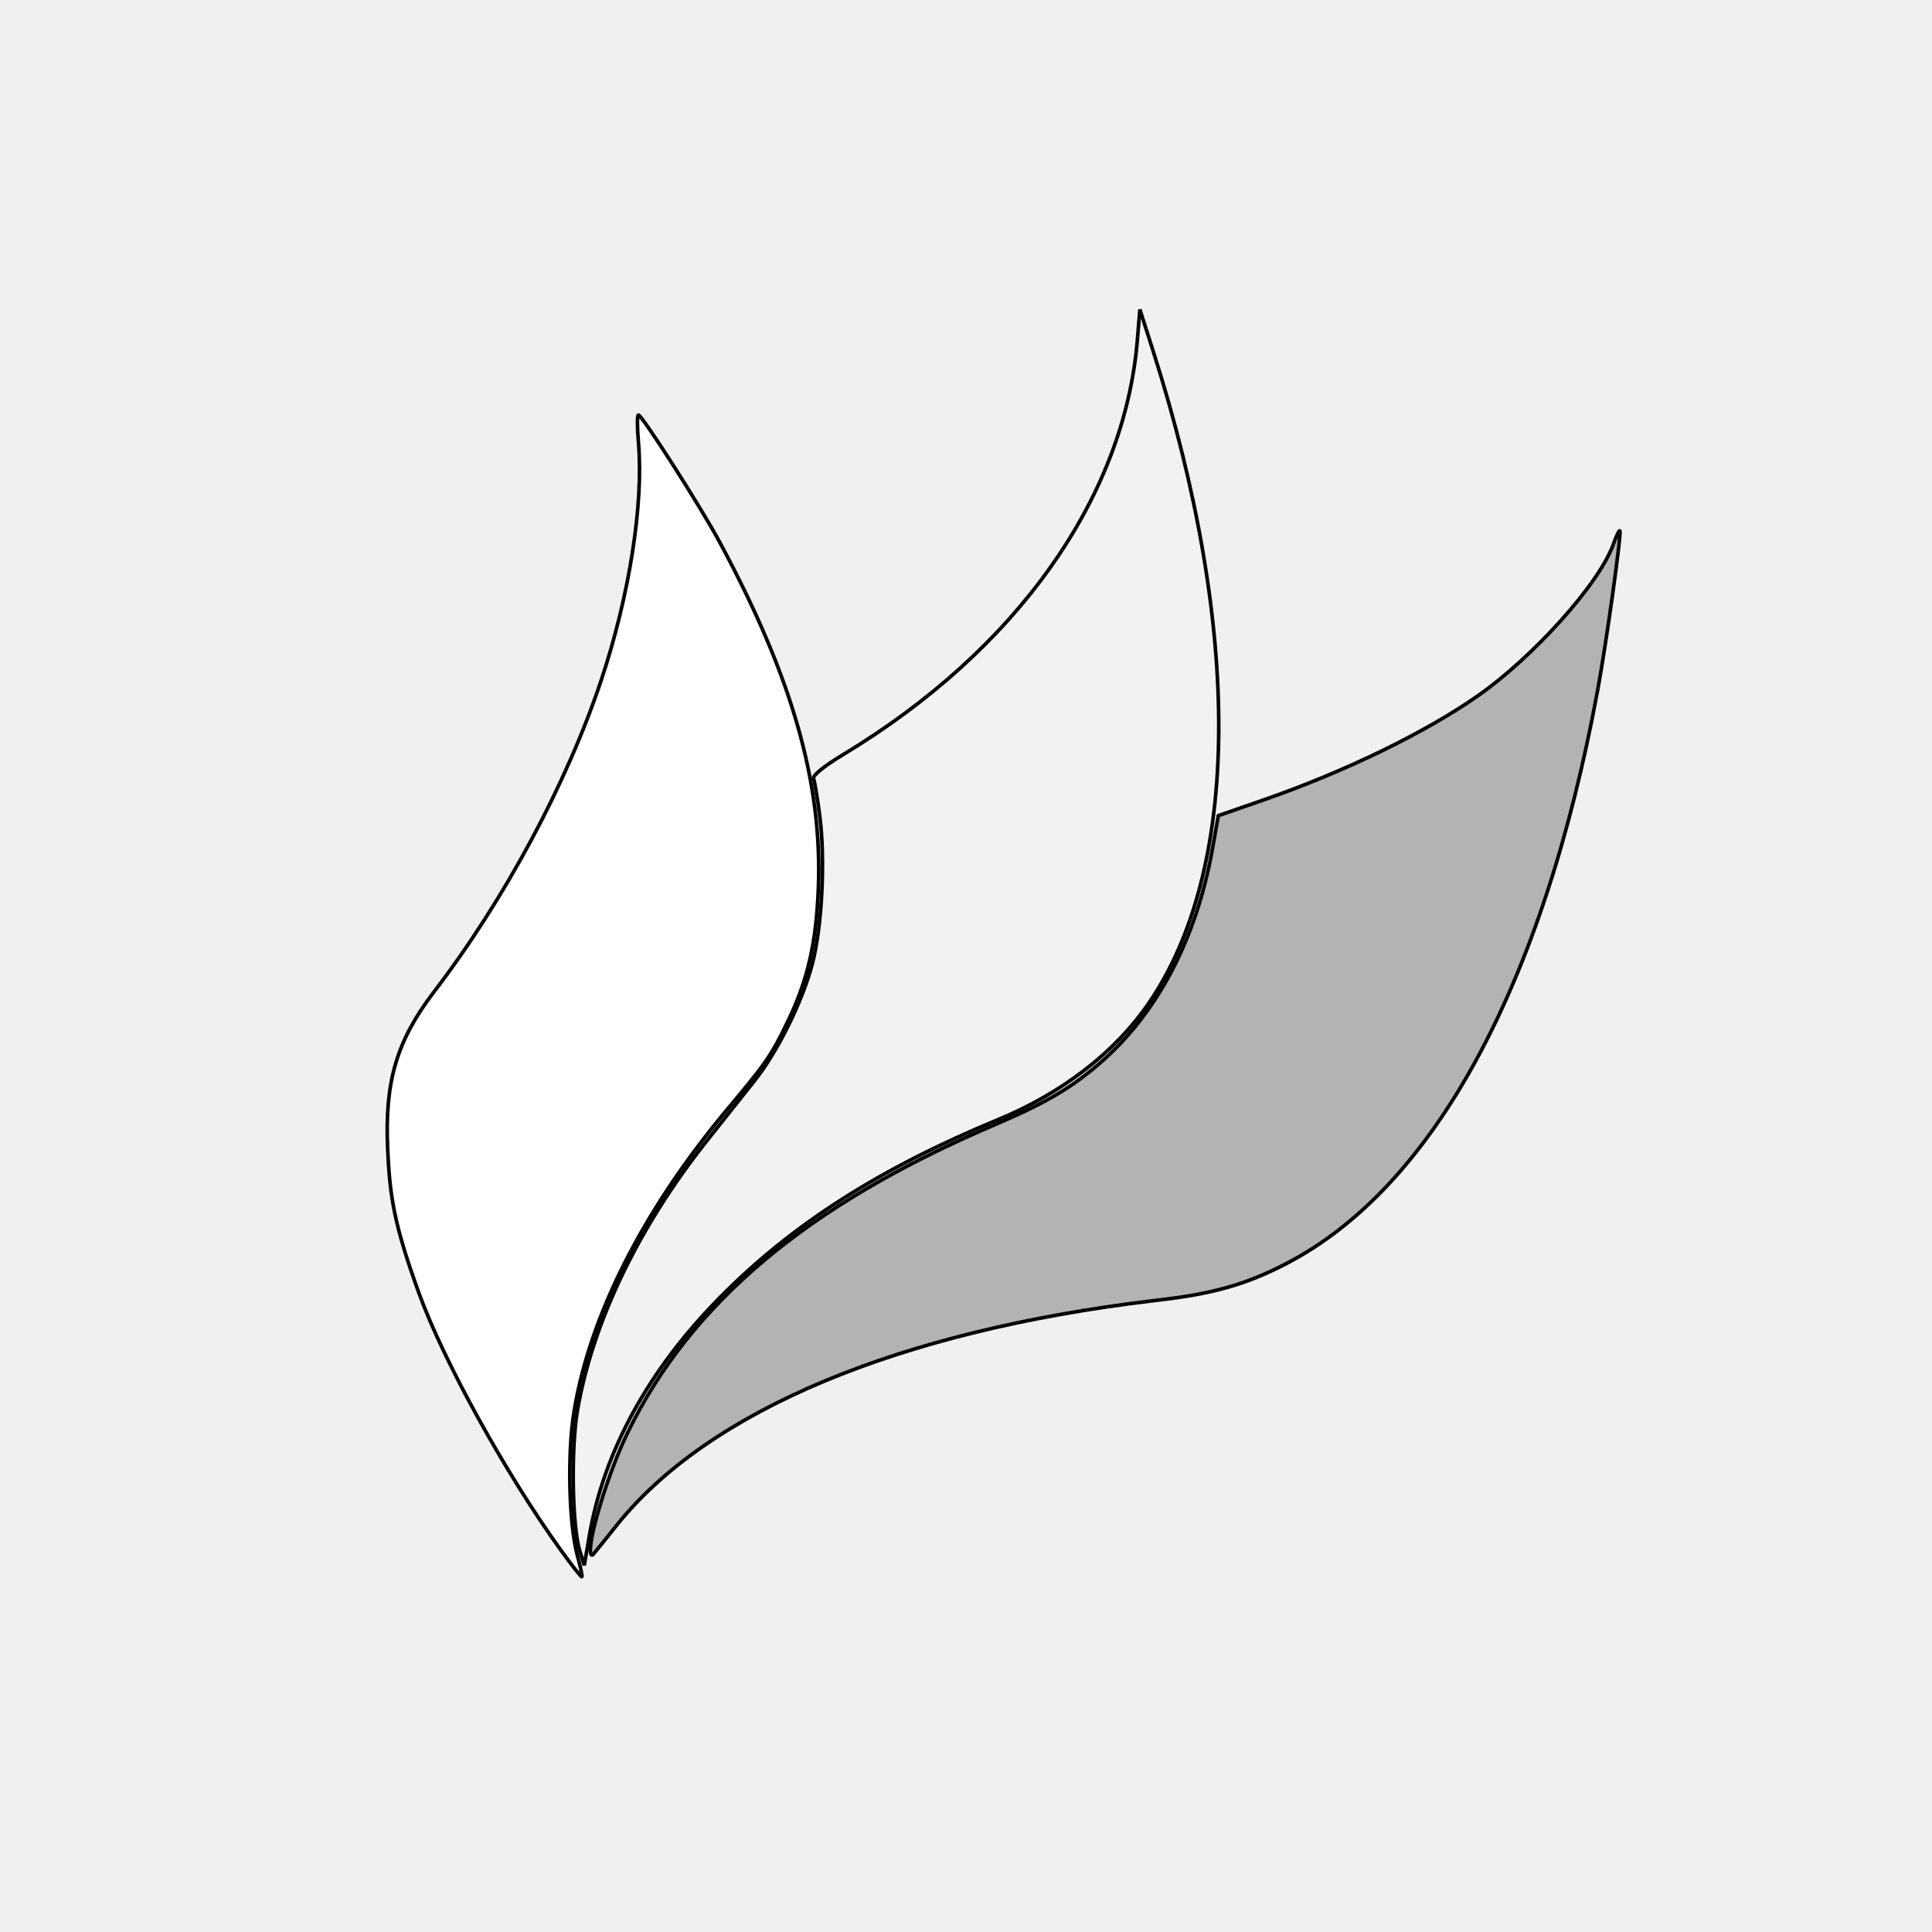
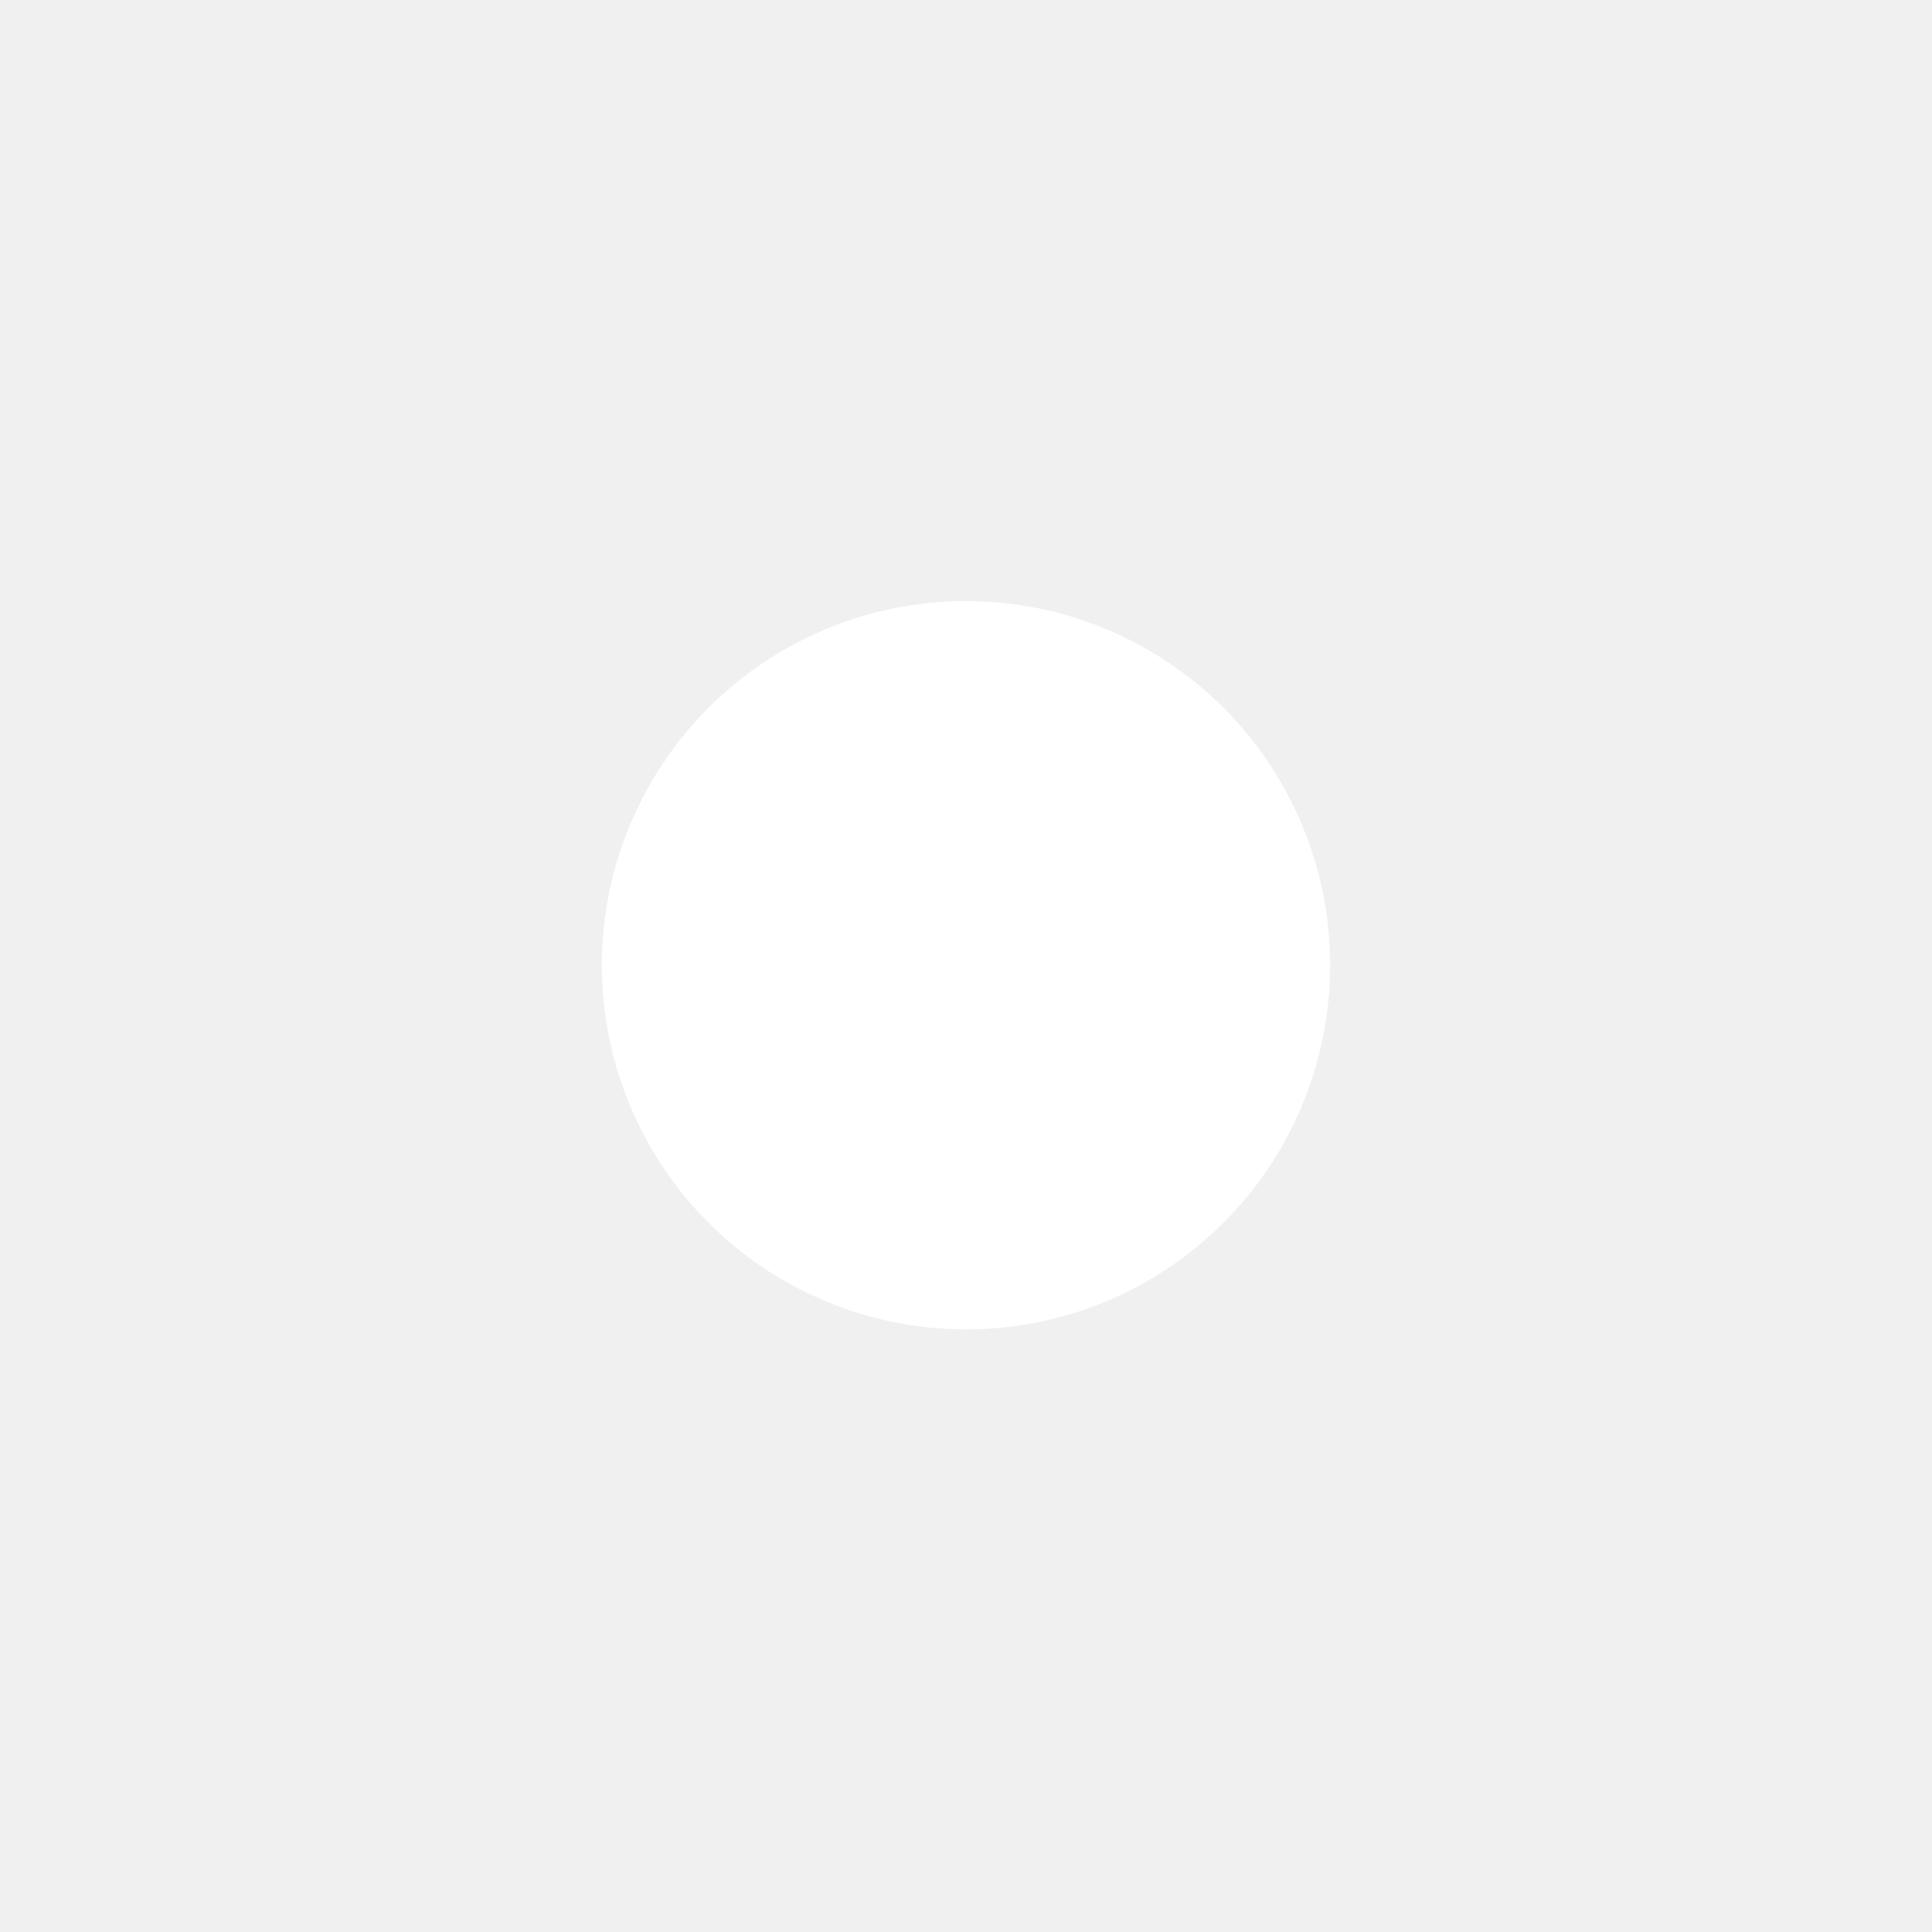
- <svg xmlns="http://www.w3.org/2000/svg" version="1.1" viewBox="0 0 64 64" width="64" height="64">
-   <style>path{stroke-width:0.119;stroke:#000}</style>
-   <path fill="#FFF" d="M18.569 51.337c-1.832-2.545-3.878-6.254-4.695-8.511s-.963-3.185-1.033-4.781c-.098-2.224.301-3.573 1.536-5.189 2.346-3.069 4.401-6.902 5.544-10.338.928-2.791 1.402-5.817 1.229-7.852-.043-.505-.047-.918 0-.918.114 0 2.038 3 2.688 4.207 2.405 4.465 3.409 7.988 3.271 11.477-.071 1.783-.342 2.986-.971 4.315s-.827 1.533-2.138 3.112c-2.726 3.292-4.467 6.747-4.984 9.897-.229 1.392-.172 3.763.115 4.794.1.355.164.662.144.682s-.337-.383-.706-.895z" />
-   <path fill="#F2F2F2" d="M19.207 51.378c-.255-.823-.296-3.408-.074-4.681.506-2.91 2.022-6.059 4.299-8.927.508-.64 1.207-1.52 1.553-1.956.773-.972 1.586-2.61 1.921-3.873s.435-3.527.245-4.951c-.076-.572-.167-1.113-.201-1.202s.291-.376.983-.793c5.746-3.469 9.312-8.495 9.744-13.735l.083-1.007.435 1.363c2.956 9.255 2.9 17.194-.151 21.63-1.113 1.618-2.855 2.962-4.977 3.84-3.931 1.626-6.812 3.465-9.188 5.863s-3.879 5.116-4.362 7.956l-.162.948z" />
-   <path fill="#B3B3B3" d="M19.556 51.357c0-.639.644-2.68 1.225-3.877 2.087-4.308 5.958-7.564 12.133-10.205 1.706-.73 2.523-1.204 3.473-2.016 1.927-1.646 3.242-4.134 3.777-7.142l.195-1.098 1.48-.514c2.727-.948 5.395-2.246 7.147-3.477s4-3.668 4.474-5.039c.086-.243.172-.424.2-.404.06.067-.438 3.667-.74 5.303-1.81 9.779-5.443 16.457-10.326 18.979-1.339.691-2.422 1-4.372 1.218-8.404 1-14.728 3.615-17.794 7.442-.375.474-.725.902-.777.964s-.095 0-.095-.133z" />
+ <svg xmlns="http://www.w3.org/2000/svg" width="1080" zoomAndPan="magnify" viewBox="0 0 810 810" height="1080" preserveAspectRatio="xMidYMid meet" version="1.0">
+   <defs>
+     <g />
+     <clipPath id="4164acbb92">
+       <rect x="0" width="113" y="0" height="212" />
+     </clipPath>
+   </defs>
+   <path fill="#FFFFFF" d="M 405 252.008 C 407.5 252.008 409.996 252.07 412.492 252.191 C 414.988 252.316 417.477 252.5 419.965 252.746 C 422.449 252.988 424.93 253.297 427.402 253.66 C 429.871 254.027 432.332 254.457 434.785 254.941 C 437.234 255.43 439.672 255.977 442.098 256.586 C 444.52 257.191 446.926 257.859 449.316 258.582 C 451.707 259.309 454.082 260.094 456.434 260.934 C 458.785 261.777 461.117 262.676 463.426 263.629 C 465.734 264.586 468.016 265.598 470.273 266.668 C 472.535 267.734 474.766 268.859 476.969 270.035 C 479.172 271.215 481.344 272.445 483.488 273.73 C 485.633 275.016 487.742 276.352 489.82 277.738 C 491.895 279.125 493.938 280.566 495.945 282.055 C 497.953 283.543 499.922 285.078 501.852 286.664 C 503.785 288.25 505.676 289.879 507.527 291.559 C 509.379 293.234 511.188 294.957 512.953 296.727 C 514.723 298.492 516.441 300.301 518.121 302.152 C 519.801 304.004 521.43 305.895 523.016 307.828 C 524.602 309.758 526.137 311.727 527.625 313.734 C 529.113 315.742 530.551 317.781 531.941 319.859 C 533.328 321.938 534.664 324.047 535.949 326.191 C 537.234 328.336 538.465 330.508 539.645 332.711 C 540.82 334.914 541.945 337.145 543.012 339.406 C 544.082 341.664 545.094 343.945 546.047 346.254 C 547.004 348.562 547.902 350.895 548.746 353.246 C 549.586 355.598 550.371 357.969 551.098 360.363 C 551.82 362.754 552.488 365.16 553.094 367.582 C 553.703 370.008 554.25 372.445 554.738 374.895 C 555.223 377.344 555.652 379.805 556.02 382.277 C 556.383 384.75 556.691 387.227 556.934 389.715 C 557.18 392.203 557.363 394.691 557.484 397.188 C 557.609 399.684 557.672 402.18 557.672 404.68 C 557.672 407.18 557.609 409.676 557.484 412.172 C 557.363 414.664 557.18 417.156 556.934 419.645 C 556.691 422.129 556.383 424.609 556.02 427.082 C 555.652 429.551 555.223 432.012 554.738 434.465 C 554.25 436.914 553.703 439.352 553.094 441.773 C 552.488 444.199 551.82 446.605 551.098 448.996 C 550.371 451.387 549.586 453.758 548.746 456.113 C 547.902 458.465 547.004 460.797 546.047 463.105 C 545.094 465.41 544.082 467.695 543.012 469.953 C 541.945 472.211 540.82 474.445 539.645 476.648 C 538.465 478.852 537.234 481.023 535.949 483.168 C 534.664 485.309 533.328 487.422 531.941 489.5 C 530.551 491.574 529.113 493.617 527.625 495.625 C 526.137 497.633 524.602 499.602 523.016 501.531 C 521.43 503.465 519.801 505.355 518.121 507.207 C 516.441 509.059 514.723 510.867 512.953 512.633 C 511.188 514.398 509.379 516.121 507.527 517.801 C 505.676 519.477 503.785 521.109 501.852 522.695 C 499.922 524.281 497.953 525.816 495.945 527.305 C 493.938 528.793 491.895 530.23 489.82 531.621 C 487.742 533.008 485.633 534.344 483.488 535.629 C 481.344 536.914 479.172 538.145 476.969 539.32 C 474.766 540.5 472.535 541.625 470.273 542.691 C 468.016 543.758 465.734 544.773 463.426 545.727 C 461.117 546.684 458.785 547.582 456.434 548.426 C 454.082 549.266 451.707 550.051 449.316 550.777 C 446.926 551.5 444.52 552.168 442.098 552.773 C 439.672 553.383 437.234 553.93 434.785 554.414 C 432.332 554.902 429.871 555.332 427.402 555.695 C 424.93 556.062 422.449 556.371 419.965 556.613 C 417.477 556.859 414.988 557.043 412.492 557.164 C 409.996 557.289 407.5 557.348 405 557.348 C 402.5 557.348 400.004 557.289 397.508 557.164 C 395.012 557.043 392.523 556.859 390.035 556.613 C 387.551 556.371 385.07 556.062 382.598 555.695 C 380.129 555.332 377.668 554.902 375.215 554.414 C 372.766 553.93 370.328 553.383 367.902 552.773 C 365.48 552.168 363.074 551.5 360.684 550.777 C 358.293 550.051 355.918 549.266 353.566 548.426 C 351.215 547.582 348.883 546.684 346.574 545.727 C 344.266 544.773 341.984 543.758 339.727 542.691 C 337.465 541.625 335.234 540.5 333.031 539.32 C 330.828 538.145 328.656 536.914 326.512 535.629 C 324.367 534.344 322.258 533.008 320.18 531.621 C 318.105 530.23 316.062 528.793 314.055 527.305 C 312.047 525.816 310.078 524.281 308.148 522.695 C 306.215 521.109 304.324 519.477 302.473 517.801 C 300.621 516.121 298.812 514.398 297.047 512.633 C 295.277 510.867 293.559 509.059 291.879 507.207 C 290.199 505.355 288.57 503.465 286.984 501.531 C 285.398 499.602 283.863 497.633 282.375 495.625 C 280.887 493.617 279.449 491.574 278.059 489.5 C 276.672 487.422 275.336 485.309 274.051 483.168 C 272.766 481.023 271.535 478.852 270.355 476.648 C 269.18 474.445 268.055 472.211 266.988 469.953 C 265.918 467.695 264.906 465.41 263.953 463.105 C 262.996 460.797 262.098 458.465 261.254 456.113 C 260.414 453.758 259.629 451.387 258.902 448.996 C 258.18 446.605 257.512 444.199 256.906 441.773 C 256.297 439.352 255.75 436.914 255.262 434.465 C 254.777 432.012 254.348 429.551 253.98 427.082 C 253.617 424.609 253.309 422.129 253.066 419.645 C 252.82 417.156 252.637 414.664 252.516 412.172 C 252.391 409.676 252.328 407.18 252.328 404.68 C 252.328 402.18 252.391 399.684 252.516 397.188 C 252.637 394.691 252.82 392.203 253.066 389.715 C 253.309 387.227 253.617 384.75 253.98 382.277 C 254.348 379.805 254.777 377.344 255.262 374.895 C 255.75 372.445 256.297 370.008 256.906 367.582 C 257.512 365.16 258.18 362.754 258.902 360.363 C 259.629 357.969 260.414 355.598 261.254 353.246 C 262.098 350.895 262.996 348.562 263.953 346.254 C 264.906 343.945 265.918 341.664 266.988 339.406 C 268.055 337.145 269.18 334.914 270.355 332.711 C 271.535 330.508 272.766 328.336 274.051 326.191 C 275.336 324.047 276.672 321.938 278.059 319.859 C 279.449 317.781 280.887 315.742 282.375 313.734 C 283.863 311.727 285.398 309.758 286.984 307.828 C 288.57 305.895 290.199 304.004 291.879 302.152 C 293.559 300.301 295.277 298.492 297.047 296.727 C 298.812 294.957 300.621 293.234 302.473 291.559 C 304.324 289.879 306.215 288.25 308.148 286.664 C 310.078 285.078 312.047 283.543 314.055 282.055 C 316.062 280.566 318.105 279.125 320.18 277.738 C 322.258 276.352 324.367 275.016 326.512 273.73 C 328.656 272.445 330.828 271.215 333.031 270.035 C 335.234 268.859 337.465 267.734 339.727 266.668 C 341.984 265.598 344.266 264.586 346.574 263.629 C 348.883 262.676 351.215 261.777 353.566 260.934 C 355.918 260.094 358.293 259.309 360.684 258.582 C 363.074 257.859 365.48 257.191 367.902 256.586 C 370.328 255.977 372.766 255.43 375.215 254.941 C 377.668 254.457 380.129 254.027 382.598 253.66 C 385.07 253.297 387.551 252.988 390.035 252.746 C 392.523 252.5 395.012 252.316 397.508 252.191 C 400.004 252.07 402.5 252.008 405 252.008 Z M 405 252.008 " fill-opacity="1" fill-rule="nonzero" />
+   <path fill="#FFFFFF" d="M 415.98 384.469 C 504.5 367.383 507.902 328.777 507.902 328.777 C 507.902 328.777 500.93 448.422 436.238 454.75 C 354.258 462.773 342.012 501.445 342.012 501.445 C 342.012 501.445 363.934 394.516 415.98 384.469 Z M 415.98 384.469 " fill-opacity="1" fill-rule="nonzero" />
+   <path fill="#FFFFFF" d="M 362.57 379.188 C 437.574 347.43 430.707 295.605 430.707 295.605 C 430.707 295.605 472.117 401.32 410.035 425.965 C 340.684 453.496 343.77 500.527 343.77 500.527 C 343.77 500.527 318.516 397.848 362.57 379.191 Z M 362.57 379.188 " fill-opacity="1" fill-rule="nonzero" />
+   <path fill="#FFFFFF" d="M 318.383 407.293 C 360.523 351.723 351.047 312.75 351.047 312.75 C 351.047 312.75 405 380.449 368.297 422.48 C 327.254 469.324 345.129 501.914 345.129 501.914 C 345.129 501.914 294.211 439.262 318.383 407.391 Z M 318.383 407.293 " fill-opacity="1" fill-rule="nonzero" />
+   <g transform="matrix(1, 0, 0, 1, 391, 374)">
+     <g clip-path="url(#4164acbb92)">
+       <g fill="#FFFFFF" fill-opacity="1">
+         <g transform="translate(5.321658, 147.2877)">
+           <g>
+             <path d="M 57.172 -96.391 C 66.816 -96.391 75.188 -95.016 82.281 -92.266 C 89.375 -89.516 94.773 -85.922 98.484 -81.484 C 102.203 -77.047 104.062 -72.316 104.062 -67.297 C 104.062 -65.461 103.773 -63.582 103.203 -61.656 C 101.848 -57.602 99.578 -54.414 96.391 -52.094 C 93.203 -49.781 88.328 -47.68 81.766 -45.797 C 75.211 -43.922 65.133 -41.68 51.531 -39.078 C 43.32 -37.535 37.164 -36.16 33.062 -34.953 C 28.969 -33.742 26.125 -32.461 24.531 -31.109 C 22.938 -29.766 22.047 -28.031 21.859 -25.906 L 63.531 -25.906 C 69.32 -25.906 73.711 -26.676 76.703 -28.219 C 79.703 -29.758 82.504 -31.836 85.109 -34.453 C 86.266 -35.703 87.203 -36.594 87.922 -37.125 C 88.648 -37.656 89.492 -37.922 90.453 -37.922 C 92.191 -37.922 93.785 -36.738 95.234 -34.375 C 96.68 -32.008 97.406 -28.992 97.406 -25.328 C 97.406 -22.91 96.973 -20.16 96.109 -17.078 C 94.172 -10.898 90.691 -6.508 85.672 -3.906 C 80.66 -1.301 73.086 0 62.953 0 L 11.875 0 C 8.781 0 6.289 -1.301 4.406 -3.906 C 2.531 -6.508 1.594 -10.031 1.594 -14.469 C 1.594 -17.75 2.172 -21.32 3.328 -25.188 C 5.359 -31.844 9.07 -37.219 14.469 -41.312 C 19.875 -45.414 27.5 -48.867 37.344 -51.672 C 43.906 -53.598 48.969 -55.5 52.531 -57.375 C 56.102 -59.258 58.66 -61.145 60.203 -63.031 C 61.754 -64.914 62.961 -67.254 63.828 -70.047 C 64.305 -71.984 64.547 -73.578 64.547 -74.828 C 64.547 -77.523 63.723 -79.691 62.078 -81.328 C 60.441 -82.973 58.227 -83.797 55.438 -83.797 C 54.664 -83.797 53.312 -83.602 51.375 -83.219 C 51.477 -82.645 51.531 -81.773 51.531 -80.609 C 51.531 -74.055 49.551 -69.141 45.594 -65.859 C 41.633 -62.578 36.664 -60.938 30.688 -60.938 C 26.25 -60.938 22.723 -62.094 20.109 -64.406 C 17.504 -66.719 16.203 -69.852 16.203 -73.812 C 16.203 -75.738 16.445 -77.477 16.938 -79.031 C 18.676 -84.719 23.066 -89.031 30.109 -91.969 C 37.148 -94.914 46.172 -96.391 57.172 -96.391 Z M 57.172 -96.391 " />
+           </g>
+         </g>
+       </g>
+       <g fill="#FFFFFF" fill-opacity="1">
+         <g transform="translate(1.850915, 148.833)">
+           <g>
+             <path d="M 57.168 -97.656 C 66.977 -97.656 75.496 -96.254 82.738 -93.445 C 90.031 -90.617 95.605 -86.902 99.461 -82.297 C 103.371 -77.621 105.328 -72.625 105.328 -67.301 C 105.328 -65.344 105.02 -63.34 104.406 -61.293 L 104.398 -61.273 L 104.395 -61.254 C 102.957 -56.945 100.539 -53.555 97.137 -51.078 C 93.832 -48.676 88.828 -46.512 82.121 -44.59 C 75.523 -42.699 65.402 -40.445 51.762 -37.832 C 43.602 -36.297 37.488 -34.93 33.43 -33.738 C 29.5 -32.582 26.809 -31.387 25.352 -30.152 C 24.023 -29.023 23.277 -27.57 23.117 -25.793 L 21.855 -25.906 L 21.855 -27.172 L 63.535 -27.172 C 69.121 -27.172 73.316 -27.898 76.125 -29.348 C 79 -30.832 81.695 -32.828 84.207 -35.34 L 85.102 -34.445 L 84.172 -35.305 C 85.383 -36.617 86.387 -37.566 87.176 -38.145 C 88.121 -38.84 89.215 -39.188 90.457 -39.188 C 92.668 -39.188 94.617 -37.801 96.312 -35.035 C 97.883 -32.469 98.672 -29.23 98.672 -25.328 C 98.672 -22.801 98.219 -19.934 97.32 -16.734 L 97.316 -16.719 L 97.309 -16.699 C 95.273 -10.191 91.594 -5.551 86.266 -2.785 C 81.062 -0.082 73.297 1.266 62.957 1.266 L 11.867 1.266 C 8.348 1.266 5.523 -0.211 3.387 -3.168 C 1.348 -5.992 0.324 -9.762 0.324 -14.473 C 0.324 -17.879 0.922 -21.57 2.117 -25.547 C 4.223 -32.469 8.086 -38.062 13.707 -42.328 C 19.238 -46.527 27 -50.047 36.992 -52.887 C 43.469 -54.789 48.453 -56.664 51.945 -58.508 C 55.367 -60.309 57.793 -62.082 59.23 -63.832 C 60.668 -65.586 61.797 -67.785 62.617 -70.426 L 63.824 -70.051 L 62.598 -70.355 C 63.055 -72.188 63.285 -73.676 63.285 -74.824 C 63.285 -77.176 62.586 -79.051 61.195 -80.441 C 59.801 -81.836 57.879 -82.531 55.434 -82.531 C 54.742 -82.531 53.477 -82.348 51.629 -81.977 L 51.379 -83.219 L 52.629 -83.43 C 52.738 -82.781 52.789 -81.844 52.789 -80.613 C 52.789 -73.656 50.66 -68.41 46.398 -64.879 C 42.207 -61.402 36.969 -59.664 30.684 -59.664 C 25.922 -59.664 22.121 -60.93 19.277 -63.457 C 16.387 -66.027 14.945 -69.477 14.945 -73.812 C 14.945 -75.871 15.203 -77.734 15.727 -79.402 C 17.574 -85.469 22.207 -90.047 29.617 -93.145 C 36.816 -96.152 46 -97.656 57.168 -97.656 Z M 57.168 -95.125 C 46.34 -95.125 37.48 -93.684 30.594 -90.809 C 23.914 -88.02 19.766 -83.965 18.141 -78.645 C 17.699 -77.223 17.477 -75.613 17.477 -73.812 C 17.477 -70.234 18.637 -67.414 20.957 -65.352 C 23.324 -63.25 26.566 -62.199 30.684 -62.199 C 36.359 -62.199 41.059 -63.742 44.781 -66.828 C 48.434 -69.855 50.258 -74.449 50.258 -80.613 C 50.258 -81.703 50.215 -82.5 50.129 -83.012 L 49.93 -84.223 L 51.133 -84.461 C 53.145 -84.863 54.578 -85.066 55.434 -85.066 C 58.578 -85.066 61.098 -84.121 62.984 -82.234 C 64.871 -80.348 65.816 -77.879 65.816 -74.824 C 65.816 -73.469 65.562 -71.773 65.055 -69.742 L 65.047 -69.707 L 65.035 -69.676 C 64.117 -66.719 62.836 -64.234 61.188 -62.227 C 59.535 -60.215 56.848 -58.227 53.129 -56.266 C 49.484 -54.344 44.336 -52.406 37.688 -50.449 C 27.996 -47.695 20.516 -44.316 15.238 -40.312 C 10.055 -36.375 6.488 -31.211 4.543 -24.82 C 3.418 -21.078 2.859 -17.629 2.859 -14.473 C 2.859 -10.309 3.719 -7.031 5.441 -4.648 C 7.07 -2.395 9.211 -1.266 11.867 -1.266 L 62.957 -1.266 C 72.883 -1.266 80.262 -2.52 85.098 -5.031 C 89.801 -7.477 93.066 -11.617 94.891 -17.457 L 96.102 -17.078 L 94.883 -17.422 C 95.719 -20.398 96.137 -23.031 96.137 -25.328 C 96.137 -28.758 95.477 -31.551 94.152 -33.711 C 92.953 -35.672 91.719 -36.652 90.457 -36.652 C 89.77 -36.652 89.172 -36.469 88.672 -36.102 C 88.016 -35.621 87.133 -34.781 86.031 -33.586 L 86.016 -33.566 L 85.996 -33.551 C 83.301 -30.852 80.395 -28.699 77.289 -27.098 C 74.113 -25.461 69.531 -24.641 63.535 -24.641 L 20.469 -24.641 L 20.594 -26.02 C 20.816 -28.488 21.855 -30.508 23.711 -32.082 C 25.441 -33.551 28.441 -34.91 32.715 -36.168 C 36.855 -37.387 43.047 -38.77 51.285 -40.32 C 64.852 -42.918 74.898 -45.152 81.422 -47.023 C 87.84 -48.863 92.582 -50.898 95.645 -53.129 C 98.609 -55.285 100.727 -58.262 101.992 -62.055 L 103.191 -61.656 L 101.98 -62.02 C 102.523 -63.832 102.793 -65.59 102.793 -67.301 C 102.793 -72.012 101.035 -76.469 97.52 -80.672 C 93.941 -84.941 88.711 -88.414 81.82 -91.086 C 74.875 -93.777 66.66 -95.125 57.168 -95.125 Z M 57.168 -95.125 " />
+           </g>
+         </g>
+       </g>
+     </g>
+   </g>
</svg>
